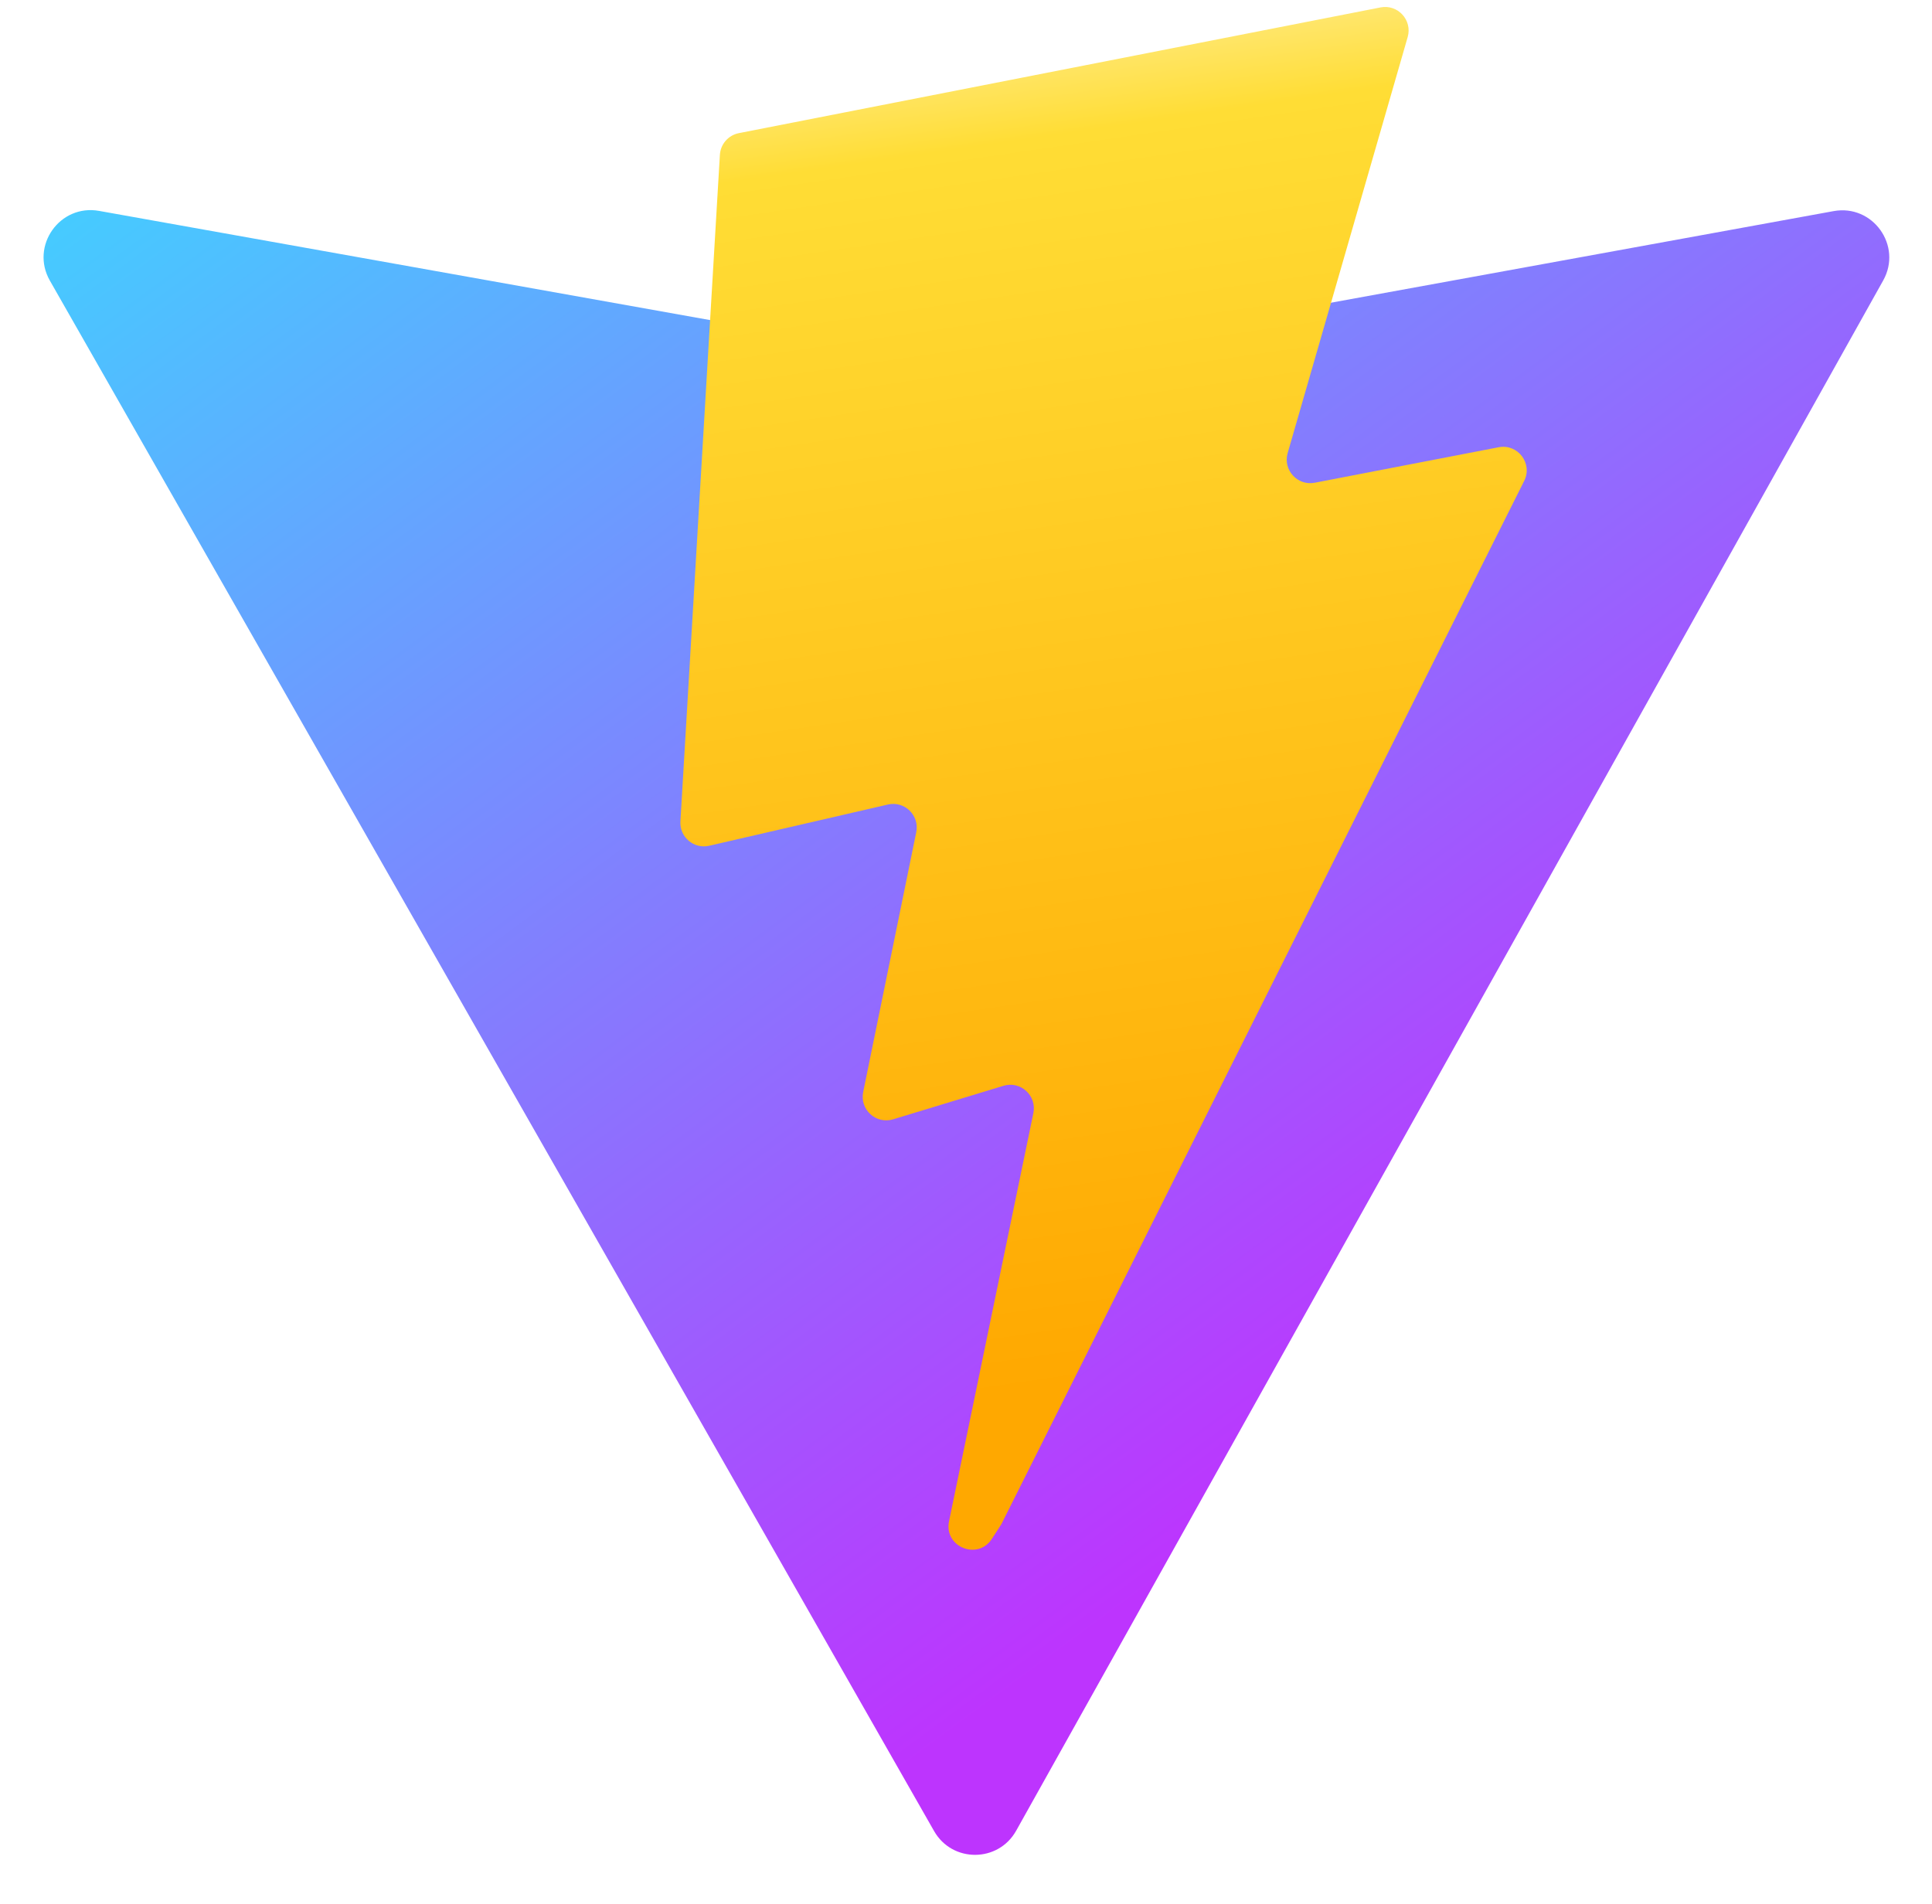
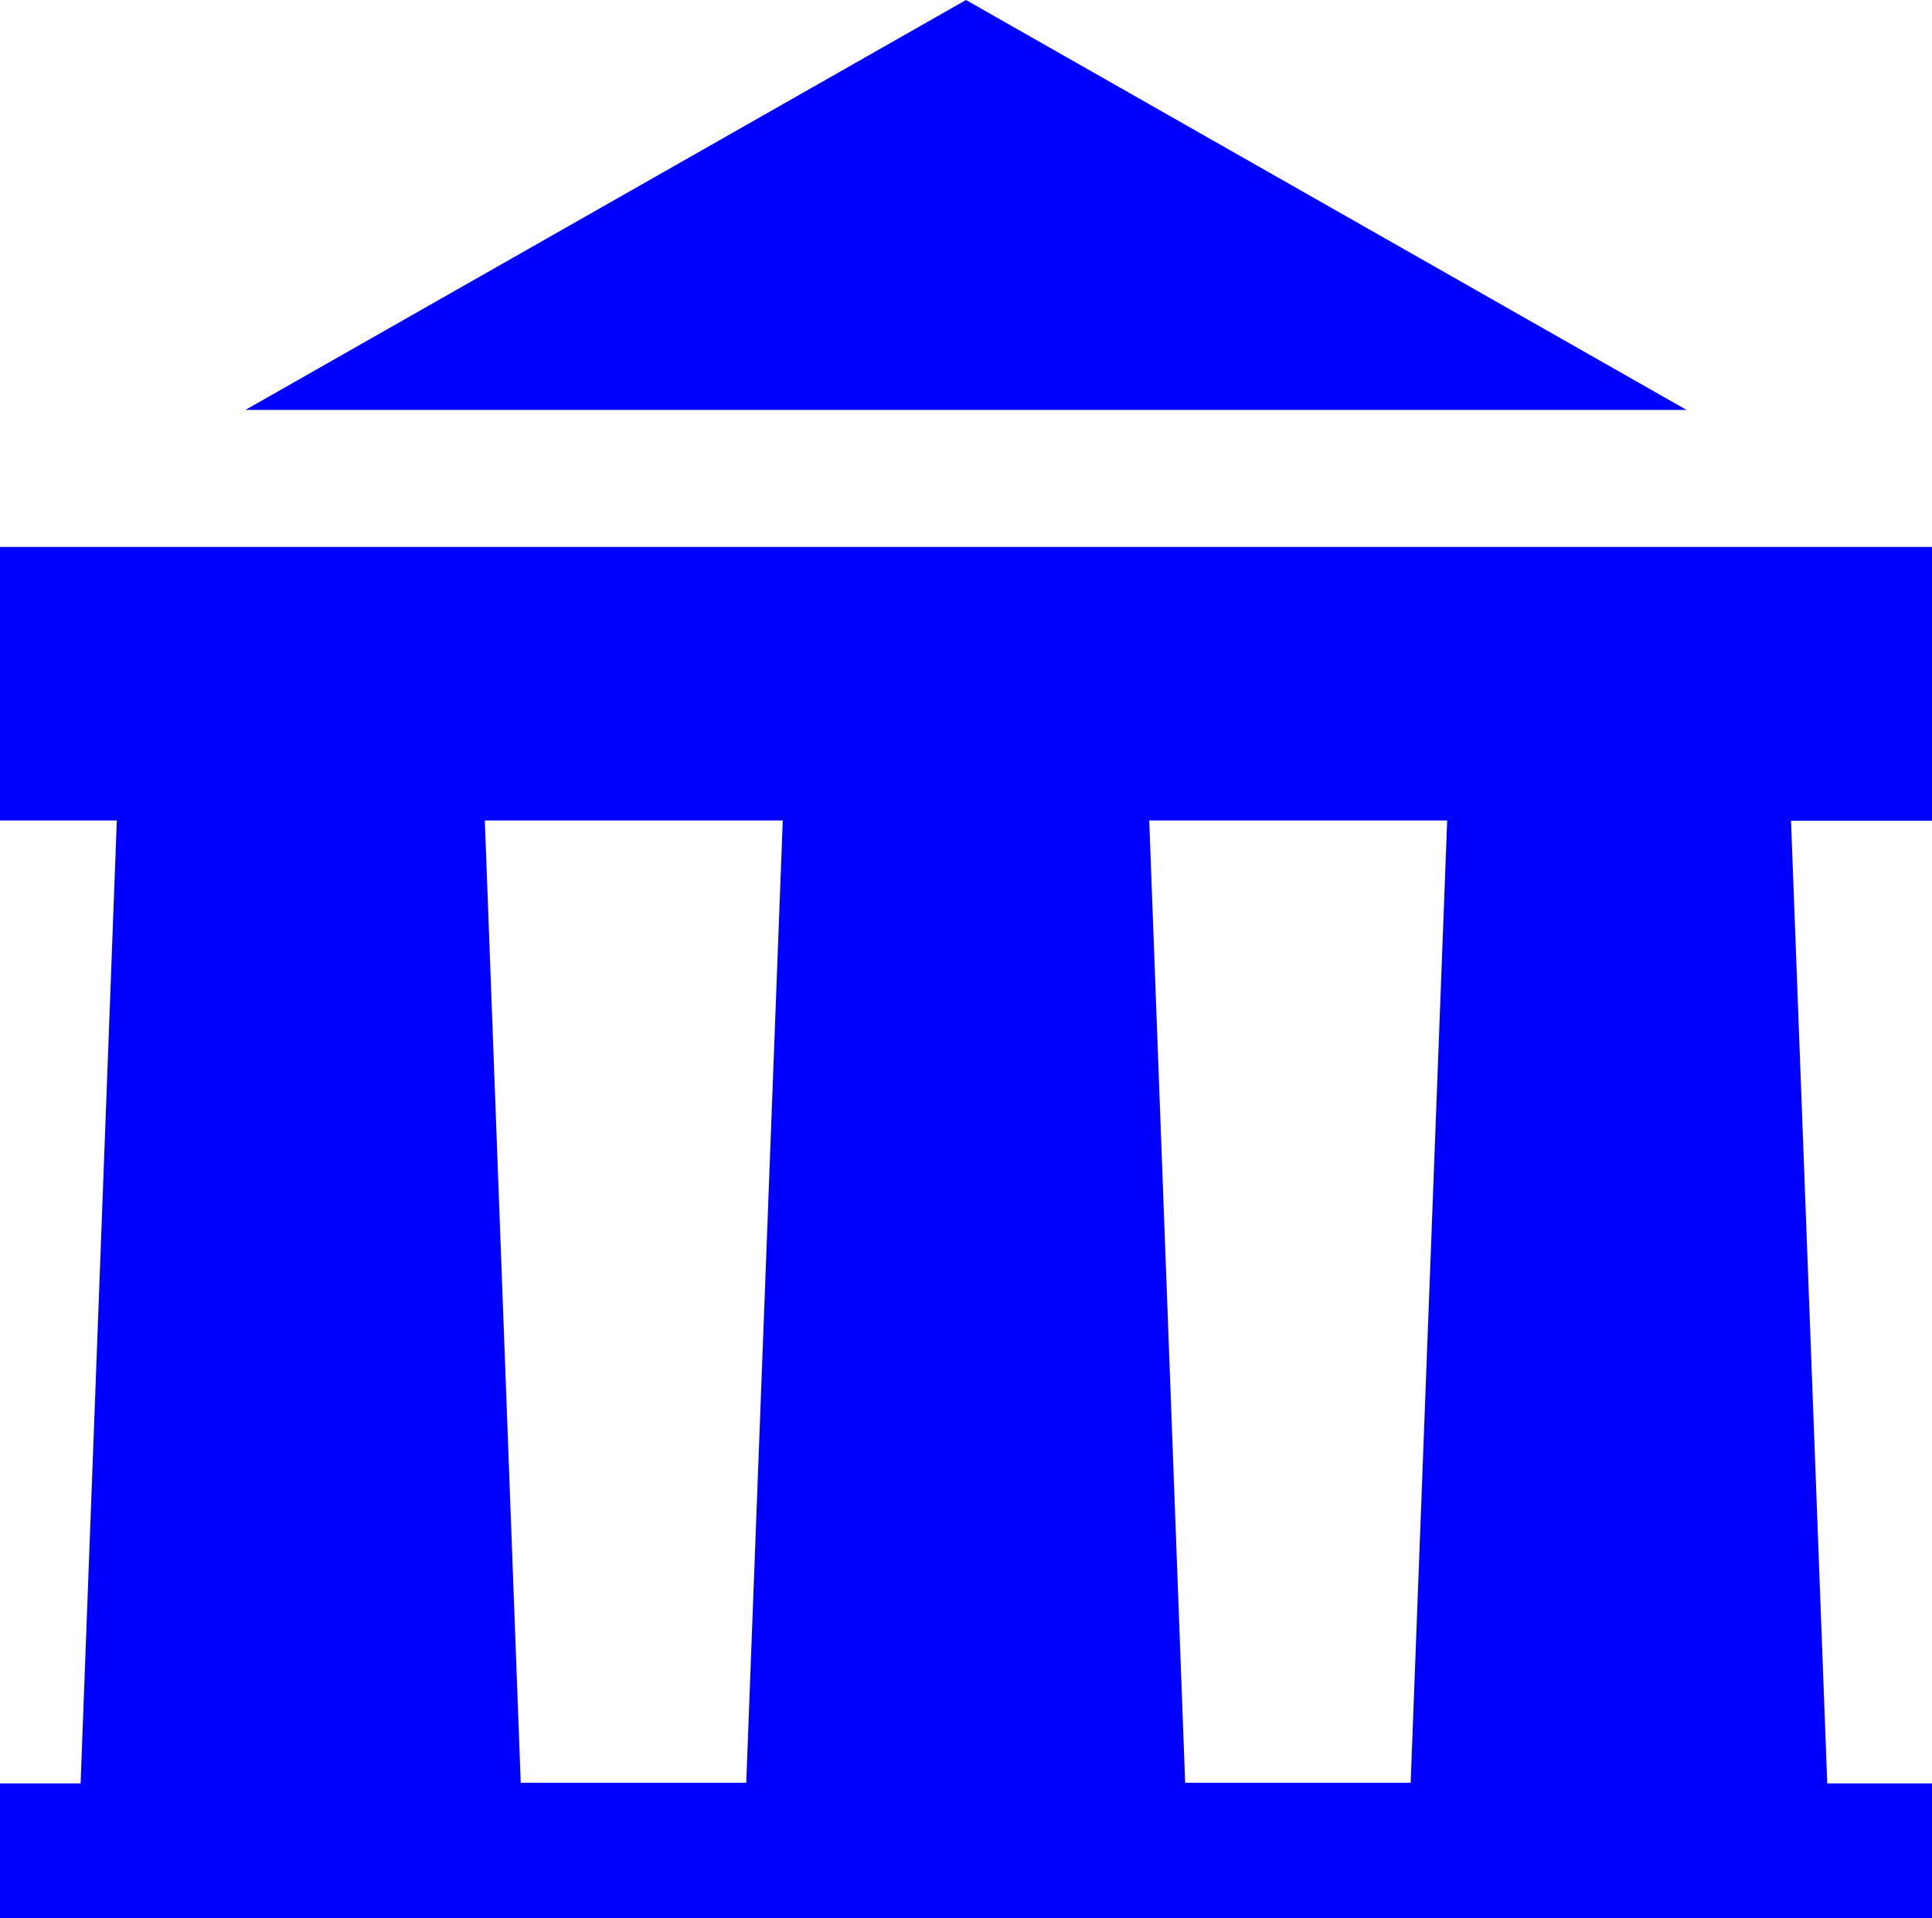
- <svg xmlns="http://www.w3.org/2000/svg" width="410" height="404" viewBox="0 0 410 404" fill="none">
-   <path d="M399.641 59.525L215.643 388.545C211.844 395.338 202.084 395.378 198.228 388.618L10.582 59.556C6.381 52.19 12.68 43.267 21.028 44.759L205.223 77.682C206.398 77.892 207.601 77.89 208.776 77.676L389.119 44.806C397.439 43.289 403.768 52.143 399.641 59.525Z" fill="url(#paint0_linear)" />
-   <path d="M292.965 1.574L156.801 28.255C154.563 28.694 152.906 30.59 152.771 32.866L144.395 174.33C144.198 177.662 147.258 180.248 150.51 179.498L188.42 170.749C191.967 169.931 195.172 173.055 194.443 176.622L183.18 231.775C182.422 235.487 185.907 238.661 189.532 237.56L212.947 230.446C216.577 229.344 220.065 232.527 219.297 236.242L201.398 322.875C200.278 328.294 207.486 331.249 210.492 326.603L212.5 323.5L323.454 102.072C325.312 98.365 322.108 94.137 318.036 94.923L279.014 102.454C275.347 103.161 272.227 99.746 273.262 96.158L298.731 7.867C299.767 4.273 296.636 0.855 292.965 1.574Z" fill="url(#paint1_linear)" />
+ <svg xmlns="http://www.w3.org/2000/svg" id="Layer_2" viewBox="0 0 64 63.53">
  <defs>
-     <linearGradient id="paint0_linear" x1="6" y1="33" x2="235" y2="344" gradientUnits="userSpaceOnUse">
-       <stop stop-color="#41D1FF" />
-       <stop offset="1" stop-color="#BD34FE" />
-     </linearGradient>
-     <linearGradient id="paint1_linear" x1="194.651" y1="8.818" x2="236.076" y2="292.989" gradientUnits="userSpaceOnUse">
-       <stop stop-color="#FFEA83" />
-       <stop offset="0.083" stop-color="#FFDD35" />
-       <stop offset="1" stop-color="#FFA800" />
-     </linearGradient>
+     <style>
+       .cls-1 {
+         fill: blue;
+       }
+     </style>
  </defs>
+   <g>
+     <g>
+       <path class="cls-1" d="M64,18.12H0s0,9.06,0,9.06H3.87l-1.2,31.9H0s0,4.46,0,4.46H64s0-4.46,0-4.46h-3.47s-1.2-31.89-1.2-31.89h4.67s0-9.06,0-9.06ZM24.72,59.06h-7.47l-1.19-31.88h9.87l-1.21,31.88Zm22.01,0h-7.47l-1.19-31.88h9.87l-1.21,31.88Z" />
+       <polygon class="cls-1" points="32 0 8.13 13.58 55.87 13.58 32 0" />
+     </g>
+   </g>
</svg>
